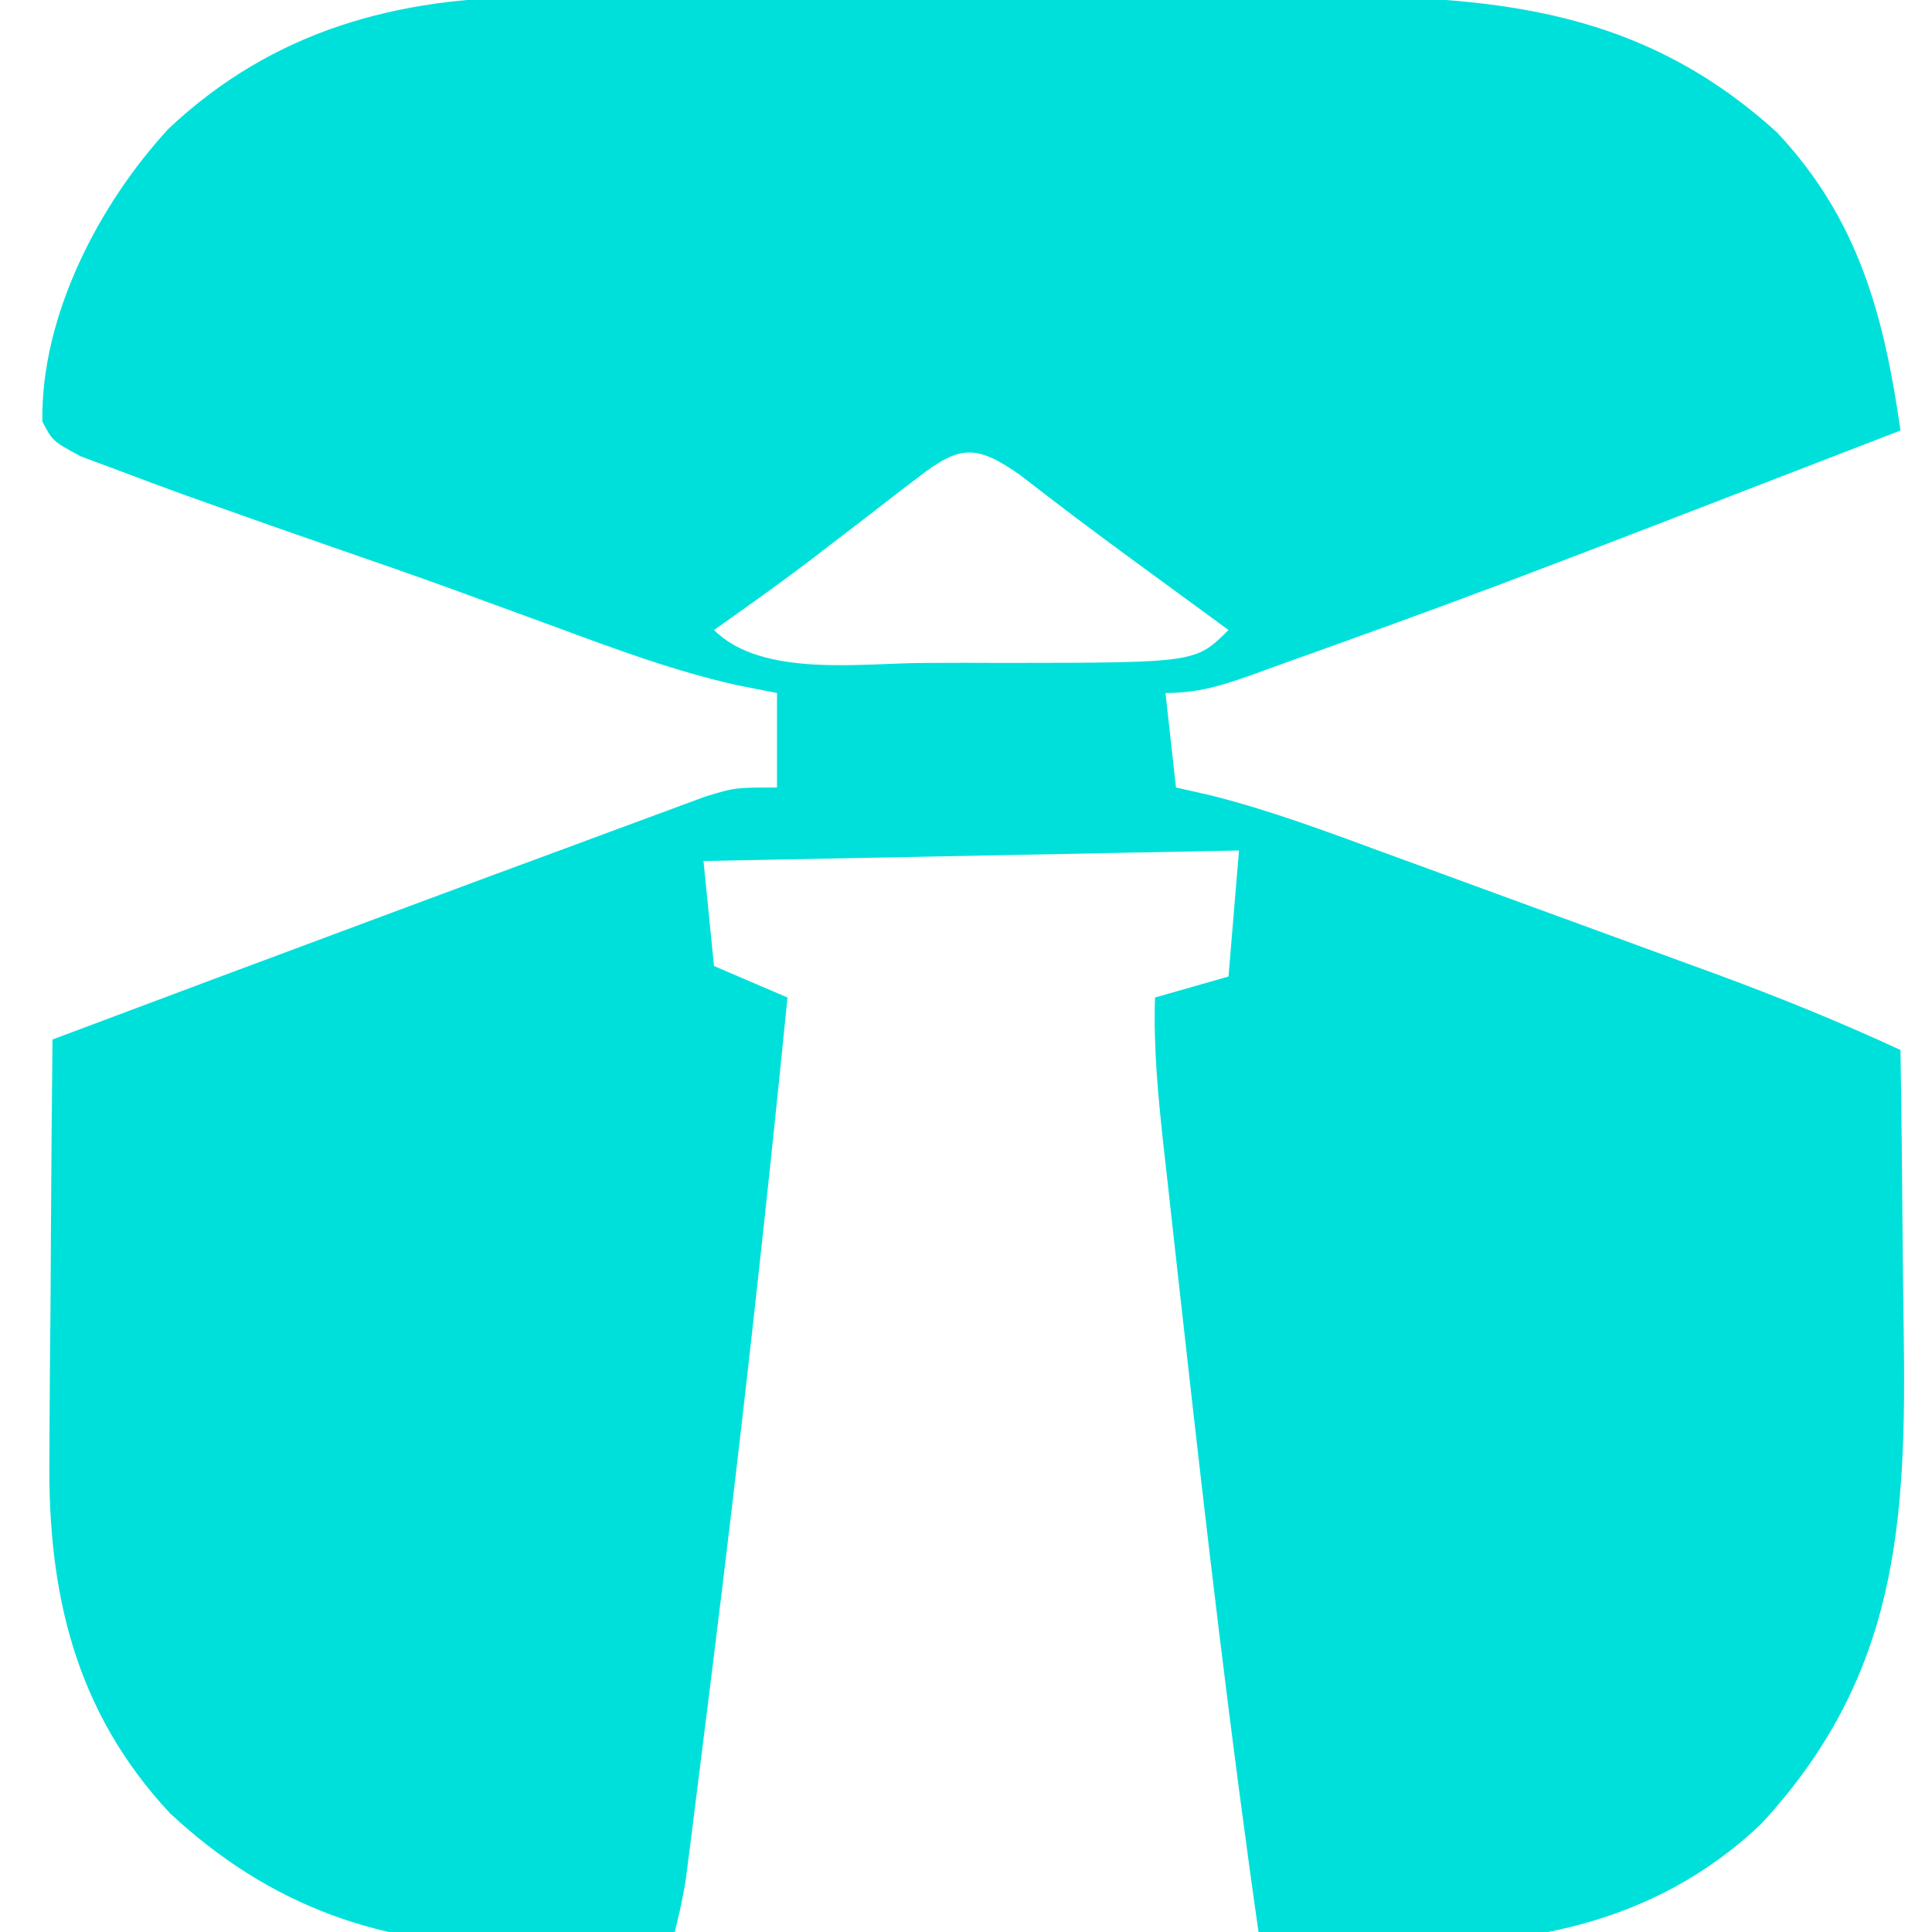
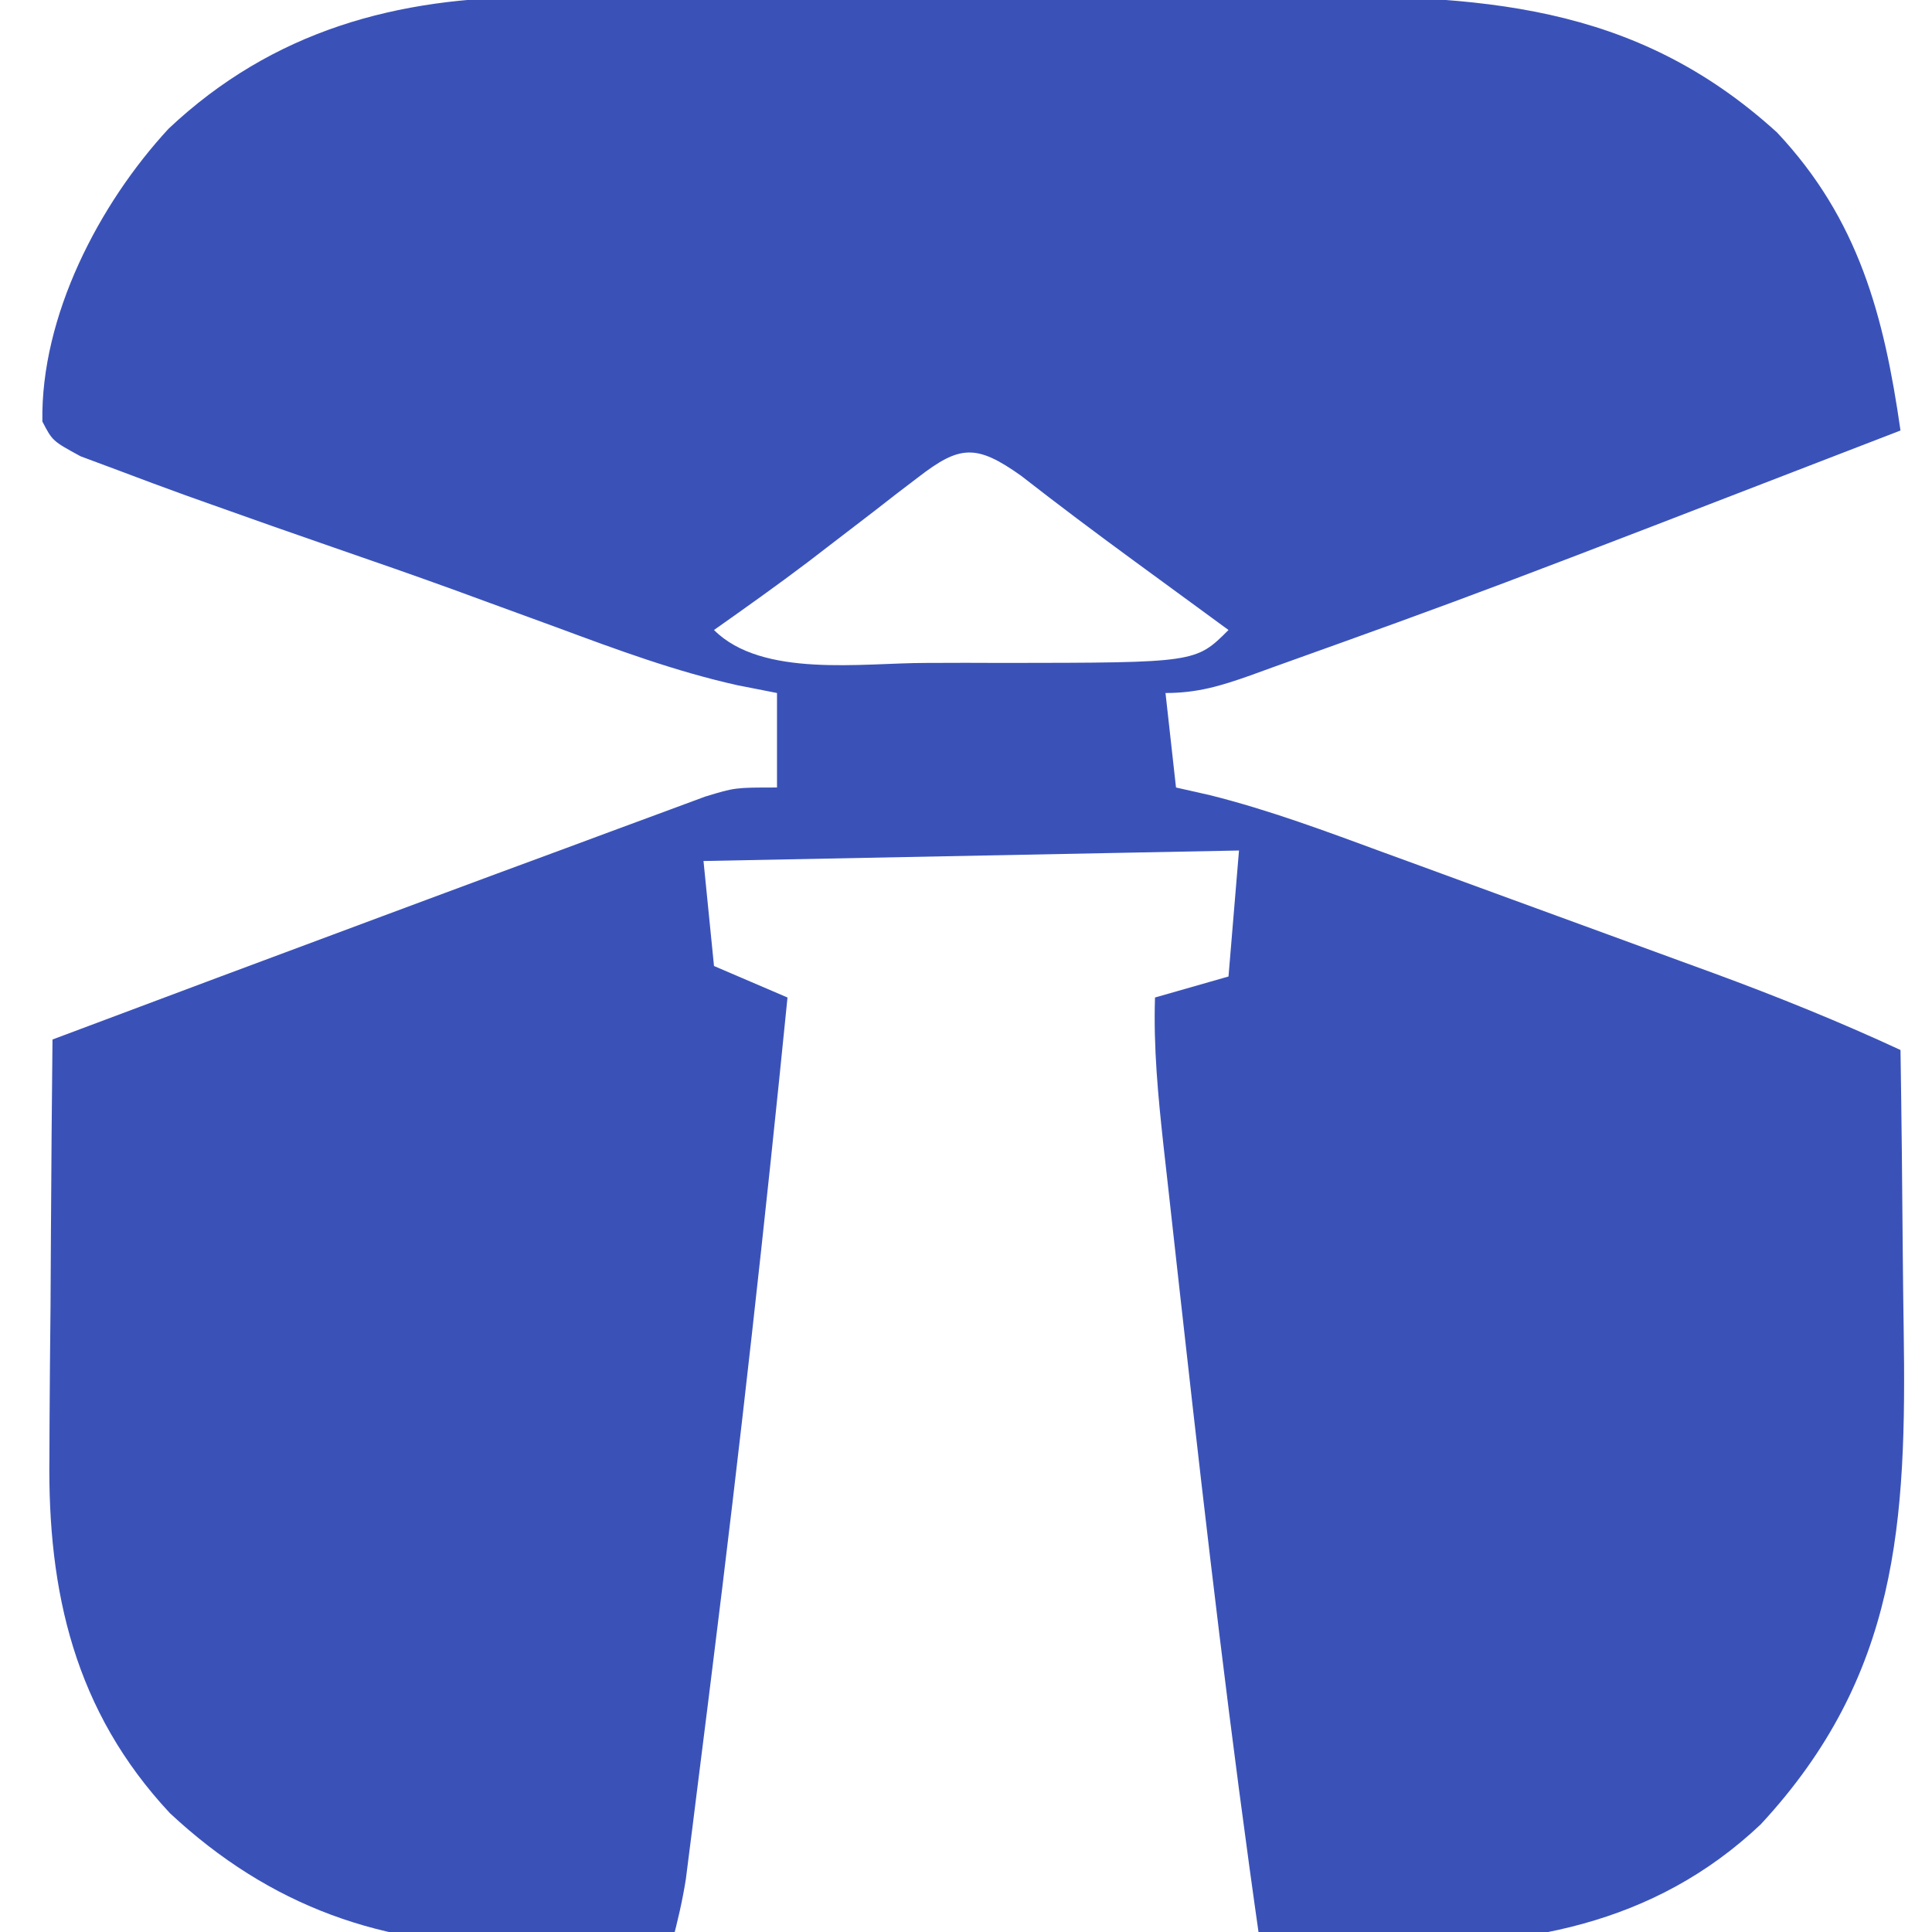
<svg xmlns="http://www.w3.org/2000/svg" width="56" height="56" viewBox="10 11 176 184" fill="none">
  <g>
-     <path d="M0 0 C0.977 -0.005 1.954 -0.01 2.96 -0.015 C6.17 -0.029 9.38 -0.028 12.591 -0.026 C14.838 -0.03 17.084 -0.034 19.331 -0.039 C24.035 -0.047 28.739 -0.046 33.442 -0.041 C39.445 -0.035 45.448 -0.052 51.45 -0.075 C56.09 -0.09 60.73 -0.091 65.369 -0.088 C67.581 -0.088 69.793 -0.094 72.005 -0.104 C89.661 -0.174 104.479 0.429 118.169 12.9 C125.931 21.164 128.35 30.343 129.919 41.275 C89.736 56.803 89.736 56.803 70.106 63.837 C69.413 64.089 68.719 64.341 68.005 64.6 C65.162 65.606 62.961 66.275 59.919 66.275 C60.084 67.76 60.084 67.76 60.919 75.275 C61.457 75.396 61.457 75.396 64.179 76.011 C69.848 77.433 75.279 79.47 80.759 81.486 C81.88 81.895 83.002 82.304 84.157 82.726 C86.521 83.59 88.883 84.456 91.245 85.323 C94.839 86.643 98.437 87.956 102.034 89.267 C104.338 90.11 106.642 90.954 108.946 91.798 C109.479 91.992 109.479 91.992 112.176 92.976 C118.199 95.194 124.096 97.575 129.919 100.275 C130.021 106.872 130.091 113.47 130.139 120.068 C130.159 122.308 130.186 124.547 130.221 126.786 C130.501 145.258 129.735 159.862 116.606 174.025 C106.394 183.678 93.831 185.787 80.231 185.462 C79.136 185.449 78.041 185.435 76.913 185.421 C74.248 185.386 71.584 185.337 68.919 185.275 C66.129 165.817 63.849 146.309 61.669 126.775 C61.533 125.562 61.396 124.349 61.256 123.1 C60.863 119.606 60.476 116.112 60.091 112.618 C59.972 111.563 59.854 110.508 59.732 109.421 C59.215 104.682 58.766 100.051 58.919 95.275 C60.074 94.945 60.074 94.945 65.919 93.275 C66.249 89.315 66.579 85.355 66.919 81.275 C58.504 81.44 58.504 81.44 15.919 82.275 C16.084 83.925 16.084 83.925 16.919 92.275 C19.229 93.265 21.539 94.255 23.919 95.275 C21.783 116.683 19.399 138.051 16.731 159.4 C16.599 160.463 16.467 161.527 16.331 162.623 C15.953 165.656 15.572 168.688 15.188 171.72 C15.075 172.629 14.962 173.538 14.845 174.474 C14.738 175.313 14.63 176.153 14.52 177.017 C14.427 177.747 14.335 178.476 14.24 179.227 C13.917 181.285 13.455 183.263 12.919 185.275 C9.127 185.363 5.336 185.415 1.544 185.462 C0.483 185.487 -0.578 185.512 -1.671 185.538 C-14.589 185.657 -25.352 181.863 -34.894 172.962 C-43.952 163.265 -46.557 151.923 -46.374 139.021 C-46.37 137.879 -46.366 136.738 -46.361 135.562 C-46.344 131.945 -46.307 128.329 -46.269 124.712 C-46.253 122.248 -46.24 119.784 -46.228 117.32 C-46.195 111.304 -46.145 105.29 -46.081 99.275 C-35.623 95.347 -25.16 91.434 -14.689 87.542 C-13.197 86.988 -11.704 86.432 -10.212 85.876 C-5.86 84.256 -1.506 82.642 2.852 81.038 C4.227 80.53 5.601 80.02 6.974 79.508 C8.899 78.79 10.826 78.08 12.755 77.372 C13.851 76.966 14.947 76.56 16.077 76.142 C18.919 75.275 18.919 75.275 22.919 75.275 C22.919 72.305 22.919 69.335 22.919 66.275 C21.678 66.031 20.436 65.787 19.157 65.536 C13.284 64.228 7.74 62.176 2.106 60.087 C-0.116 59.274 -2.339 58.461 -4.562 57.65 C-5.66 57.247 -6.759 56.845 -7.891 56.431 C-11.654 55.067 -15.432 53.751 -19.215 52.447 C-23.179 51.079 -27.132 49.684 -31.081 48.275 C-31.838 48.005 -32.595 47.736 -33.375 47.458 C-35.513 46.687 -37.642 45.892 -39.769 45.087 C-40.369 44.864 -40.369 44.864 -43.405 43.732 C-46.081 42.275 -46.081 42.275 -47.046 40.419 C-47.21 30.39 -41.661 19.707 -35.019 12.525 C-25.106 3.19 -13.258 -0.036 0 0 Z M36.372 45.724 C35.691 46.243 35.011 46.762 34.31 47.296 C33.603 47.846 32.897 48.396 32.169 48.962 C30.779 50.029 29.388 51.096 27.997 52.161 C27.321 52.681 26.645 53.201 25.948 53.737 C22.984 55.983 19.957 58.131 16.919 60.275 C21.506 64.862 31.043 63.405 37.136 63.411 C38.364 63.408 39.591 63.404 40.856 63.4 C42.08 63.404 43.304 63.407 44.565 63.411 C62.802 63.392 62.802 63.392 65.919 60.275 C64.929 59.55 63.939 58.826 62.919 58.079 C62.282 57.613 61.646 57.147 60.99 56.667 C59.607 55.654 58.224 54.642 56.84 53.631 C53.242 50.998 49.684 48.329 46.169 45.587 C41.888 42.541 40.317 42.679 36.372 45.724 Z" fill="#00E0DB" transform="translate(57.08105,10.72534)" />
+     <path d="M0 0 C0.977 -0.005 1.954 -0.01 2.96 -0.015 C6.17 -0.029 9.38 -0.028 12.591 -0.026 C14.838 -0.03 17.084 -0.034 19.331 -0.039 C24.035 -0.047 28.739 -0.046 33.442 -0.041 C39.445 -0.035 45.448 -0.052 51.45 -0.075 C56.09 -0.09 60.73 -0.091 65.369 -0.088 C67.581 -0.088 69.793 -0.094 72.005 -0.104 C89.661 -0.174 104.479 0.429 118.169 12.9 C125.931 21.164 128.35 30.343 129.919 41.275 C89.736 56.803 89.736 56.803 70.106 63.837 C69.413 64.089 68.719 64.341 68.005 64.6 C65.162 65.606 62.961 66.275 59.919 66.275 C60.084 67.76 60.084 67.76 60.919 75.275 C61.457 75.396 61.457 75.396 64.179 76.011 C69.848 77.433 75.279 79.47 80.759 81.486 C81.88 81.895 83.002 82.304 84.157 82.726 C86.521 83.59 88.883 84.456 91.245 85.323 C94.839 86.643 98.437 87.956 102.034 89.267 C104.338 90.11 106.642 90.954 108.946 91.798 C109.479 91.992 109.479 91.992 112.176 92.976 C118.199 95.194 124.096 97.575 129.919 100.275 C130.021 106.872 130.091 113.47 130.139 120.068 C130.159 122.308 130.186 124.547 130.221 126.786 C130.501 145.258 129.735 159.862 116.606 174.025 C106.394 183.678 93.831 185.787 80.231 185.462 C79.136 185.449 78.041 185.435 76.913 185.421 C74.248 185.386 71.584 185.337 68.919 185.275 C66.129 165.817 63.849 146.309 61.669 126.775 C61.533 125.562 61.396 124.349 61.256 123.1 C60.863 119.606 60.476 116.112 60.091 112.618 C59.972 111.563 59.854 110.508 59.732 109.421 C59.215 104.682 58.766 100.051 58.919 95.275 C60.074 94.945 60.074 94.945 65.919 93.275 C66.249 89.315 66.579 85.355 66.919 81.275 C58.504 81.44 58.504 81.44 15.919 82.275 C16.084 83.925 16.084 83.925 16.919 92.275 C19.229 93.265 21.539 94.255 23.919 95.275 C21.783 116.683 19.399 138.051 16.731 159.4 C16.599 160.463 16.467 161.527 16.331 162.623 C15.953 165.656 15.572 168.688 15.188 171.72 C15.075 172.629 14.962 173.538 14.845 174.474 C14.738 175.313 14.63 176.153 14.52 177.017 C14.427 177.747 14.335 178.476 14.24 179.227 C13.917 181.285 13.455 183.263 12.919 185.275 C9.127 185.363 5.336 185.415 1.544 185.462 C0.483 185.487 -0.578 185.512 -1.671 185.538 C-14.589 185.657 -25.352 181.863 -34.894 172.962 C-43.952 163.265 -46.557 151.923 -46.374 139.021 C-46.37 137.879 -46.366 136.738 -46.361 135.562 C-46.344 131.945 -46.307 128.329 -46.269 124.712 C-46.253 122.248 -46.24 119.784 -46.228 117.32 C-46.195 111.304 -46.145 105.29 -46.081 99.275 C-35.623 95.347 -25.16 91.434 -14.689 87.542 C-13.197 86.988 -11.704 86.432 -10.212 85.876 C-5.86 84.256 -1.506 82.642 2.852 81.038 C4.227 80.53 5.601 80.02 6.974 79.508 C8.899 78.79 10.826 78.08 12.755 77.372 C13.851 76.966 14.947 76.56 16.077 76.142 C18.919 75.275 18.919 75.275 22.919 75.275 C22.919 72.305 22.919 69.335 22.919 66.275 C21.678 66.031 20.436 65.787 19.157 65.536 C13.284 64.228 7.74 62.176 2.106 60.087 C-0.116 59.274 -2.339 58.461 -4.562 57.65 C-5.66 57.247 -6.759 56.845 -7.891 56.431 C-11.654 55.067 -15.432 53.751 -19.215 52.447 C-23.179 51.079 -27.132 49.684 -31.081 48.275 C-31.838 48.005 -32.595 47.736 -33.375 47.458 C-35.513 46.687 -37.642 45.892 -39.769 45.087 C-40.369 44.864 -40.369 44.864 -43.405 43.732 C-46.081 42.275 -46.081 42.275 -47.046 40.419 C-47.21 30.39 -41.661 19.707 -35.019 12.525 C-25.106 3.19 -13.258 -0.036 0 0 Z M36.372 45.724 C35.691 46.243 35.011 46.762 34.31 47.296 C33.603 47.846 32.897 48.396 32.169 48.962 C30.779 50.029 29.388 51.096 27.997 52.161 C27.321 52.681 26.645 53.201 25.948 53.737 C22.984 55.983 19.957 58.131 16.919 60.275 C21.506 64.862 31.043 63.405 37.136 63.411 C38.364 63.408 39.591 63.404 40.856 63.4 C42.08 63.404 43.304 63.407 44.565 63.411 C62.802 63.392 62.802 63.392 65.919 60.275 C64.929 59.55 63.939 58.826 62.919 58.079 C62.282 57.613 61.646 57.147 60.99 56.667 C59.607 55.654 58.224 54.642 56.84 53.631 C53.242 50.998 49.684 48.329 46.169 45.587 C41.888 42.541 40.317 42.679 36.372 45.724 Z" fill="#3A52B8" transform="translate(57.08105,10.72534)" />
  </g>
</svg>
